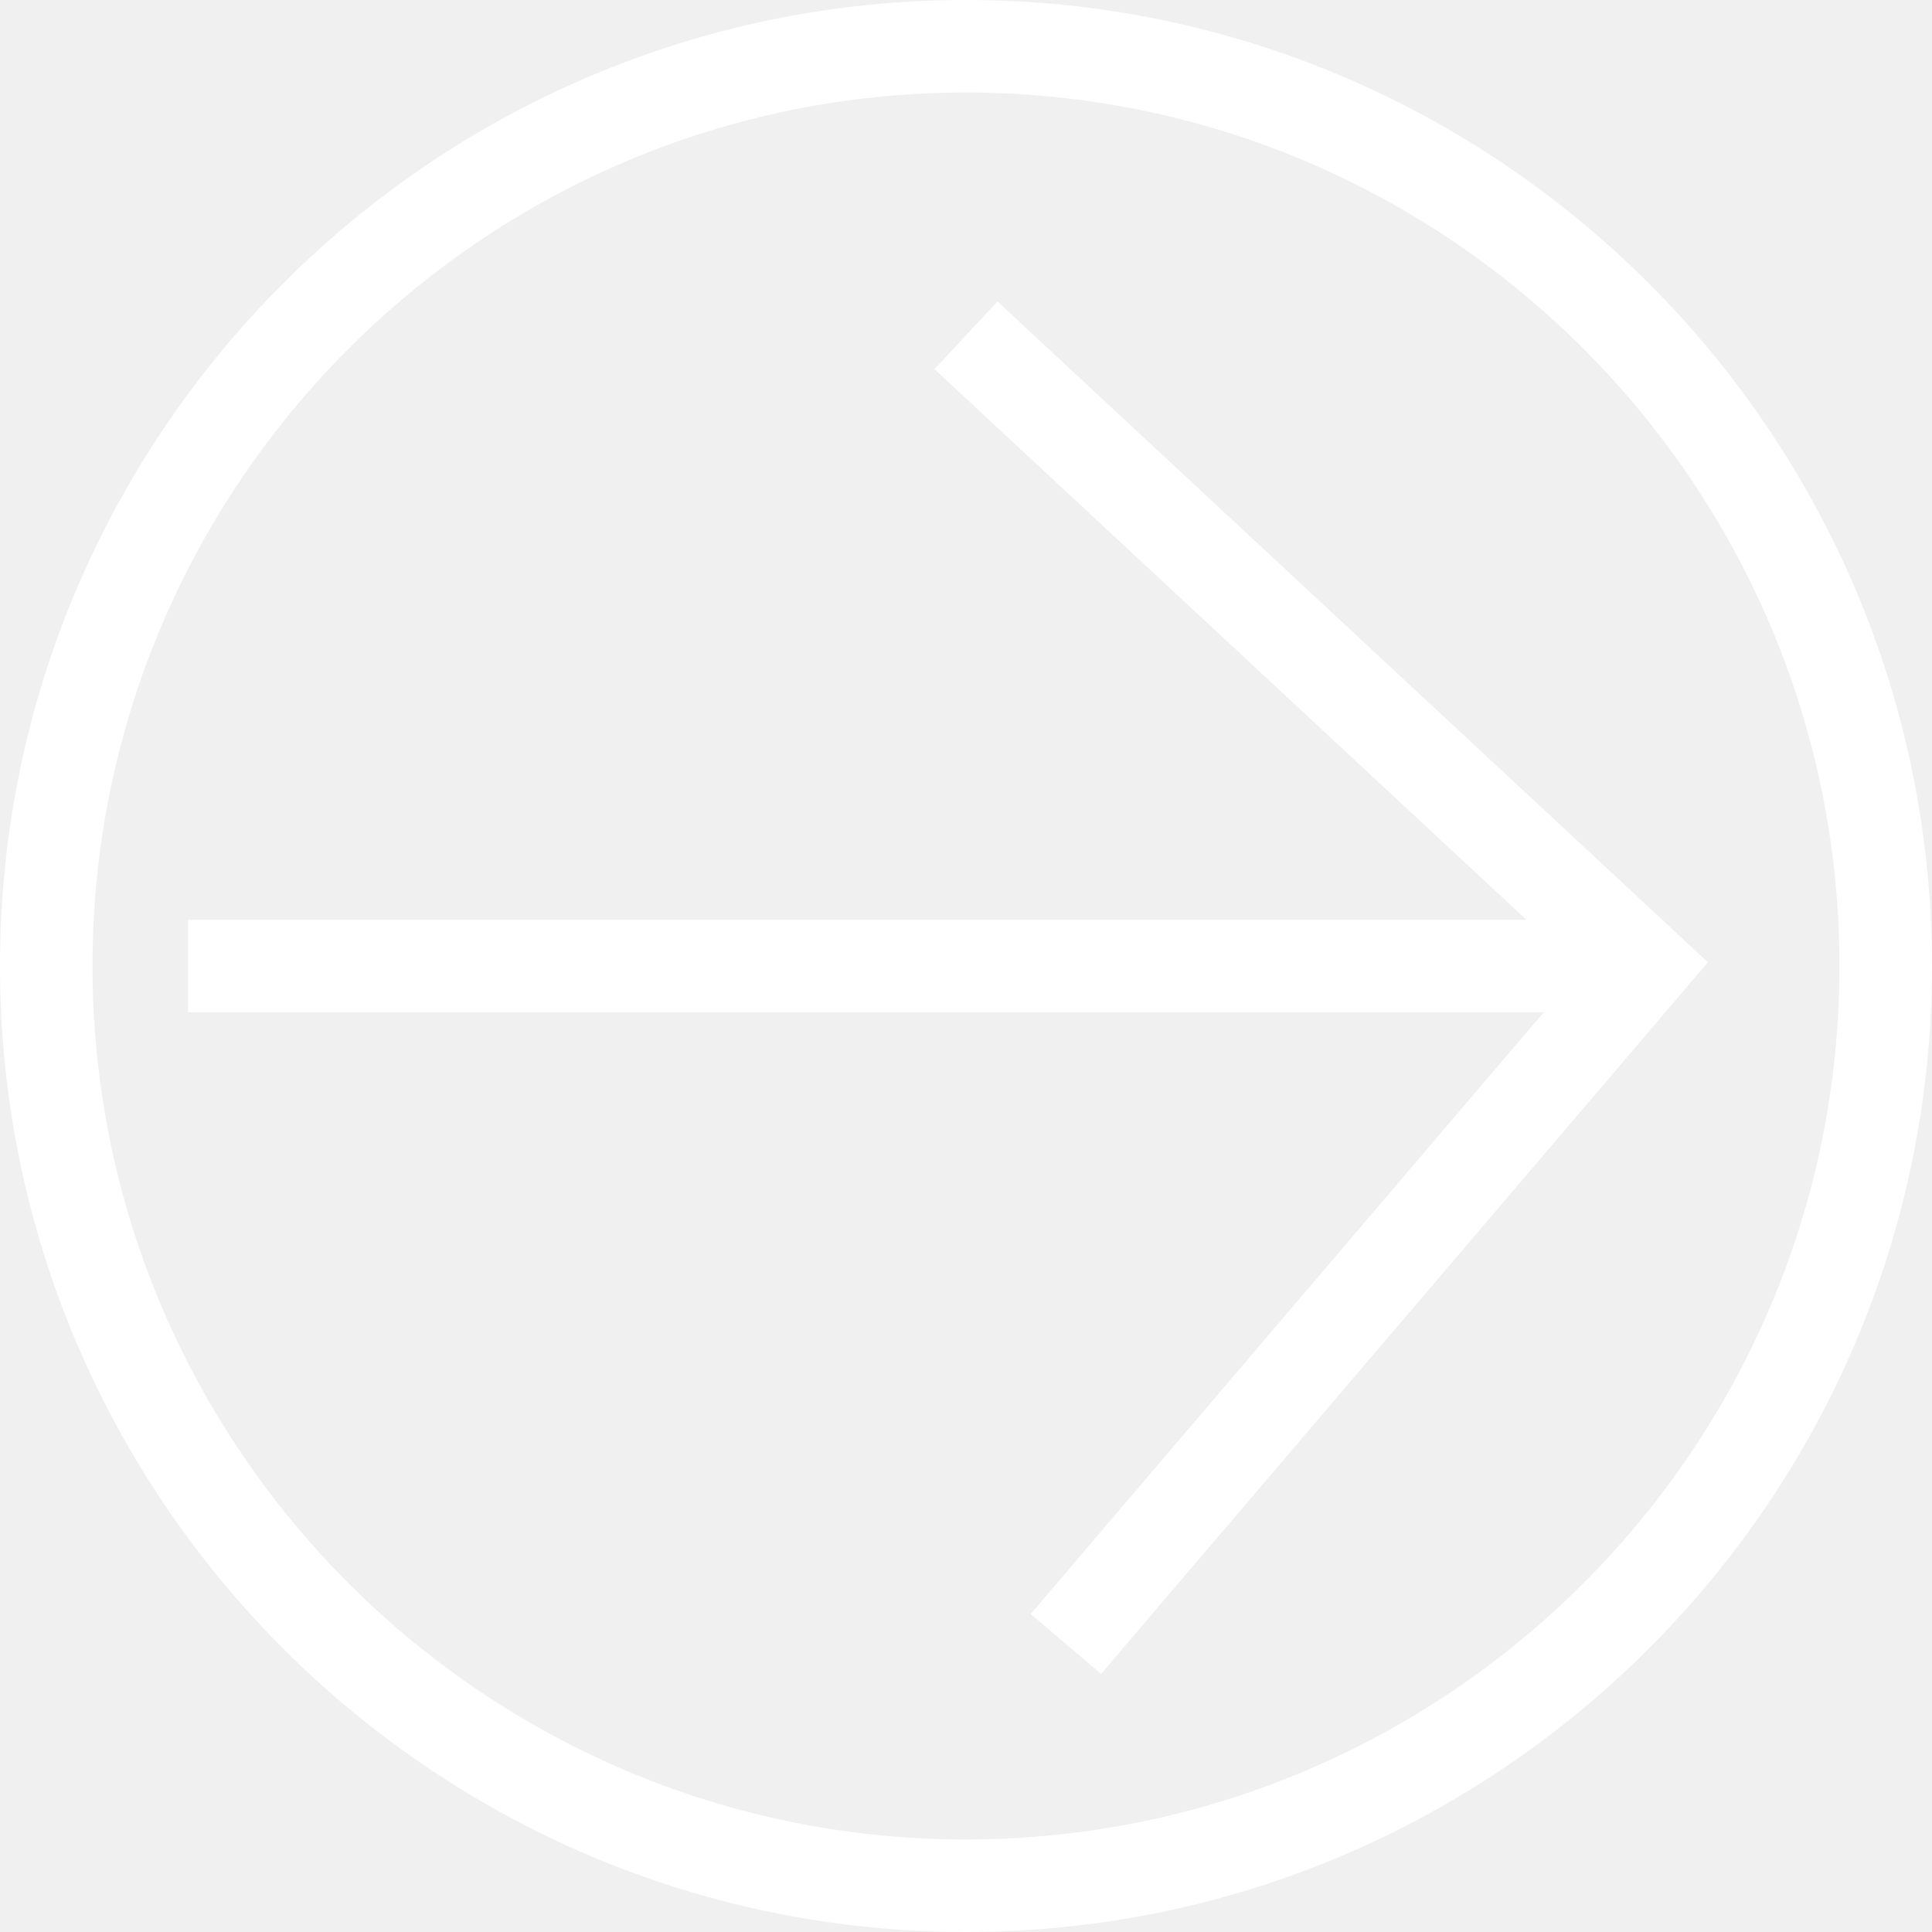
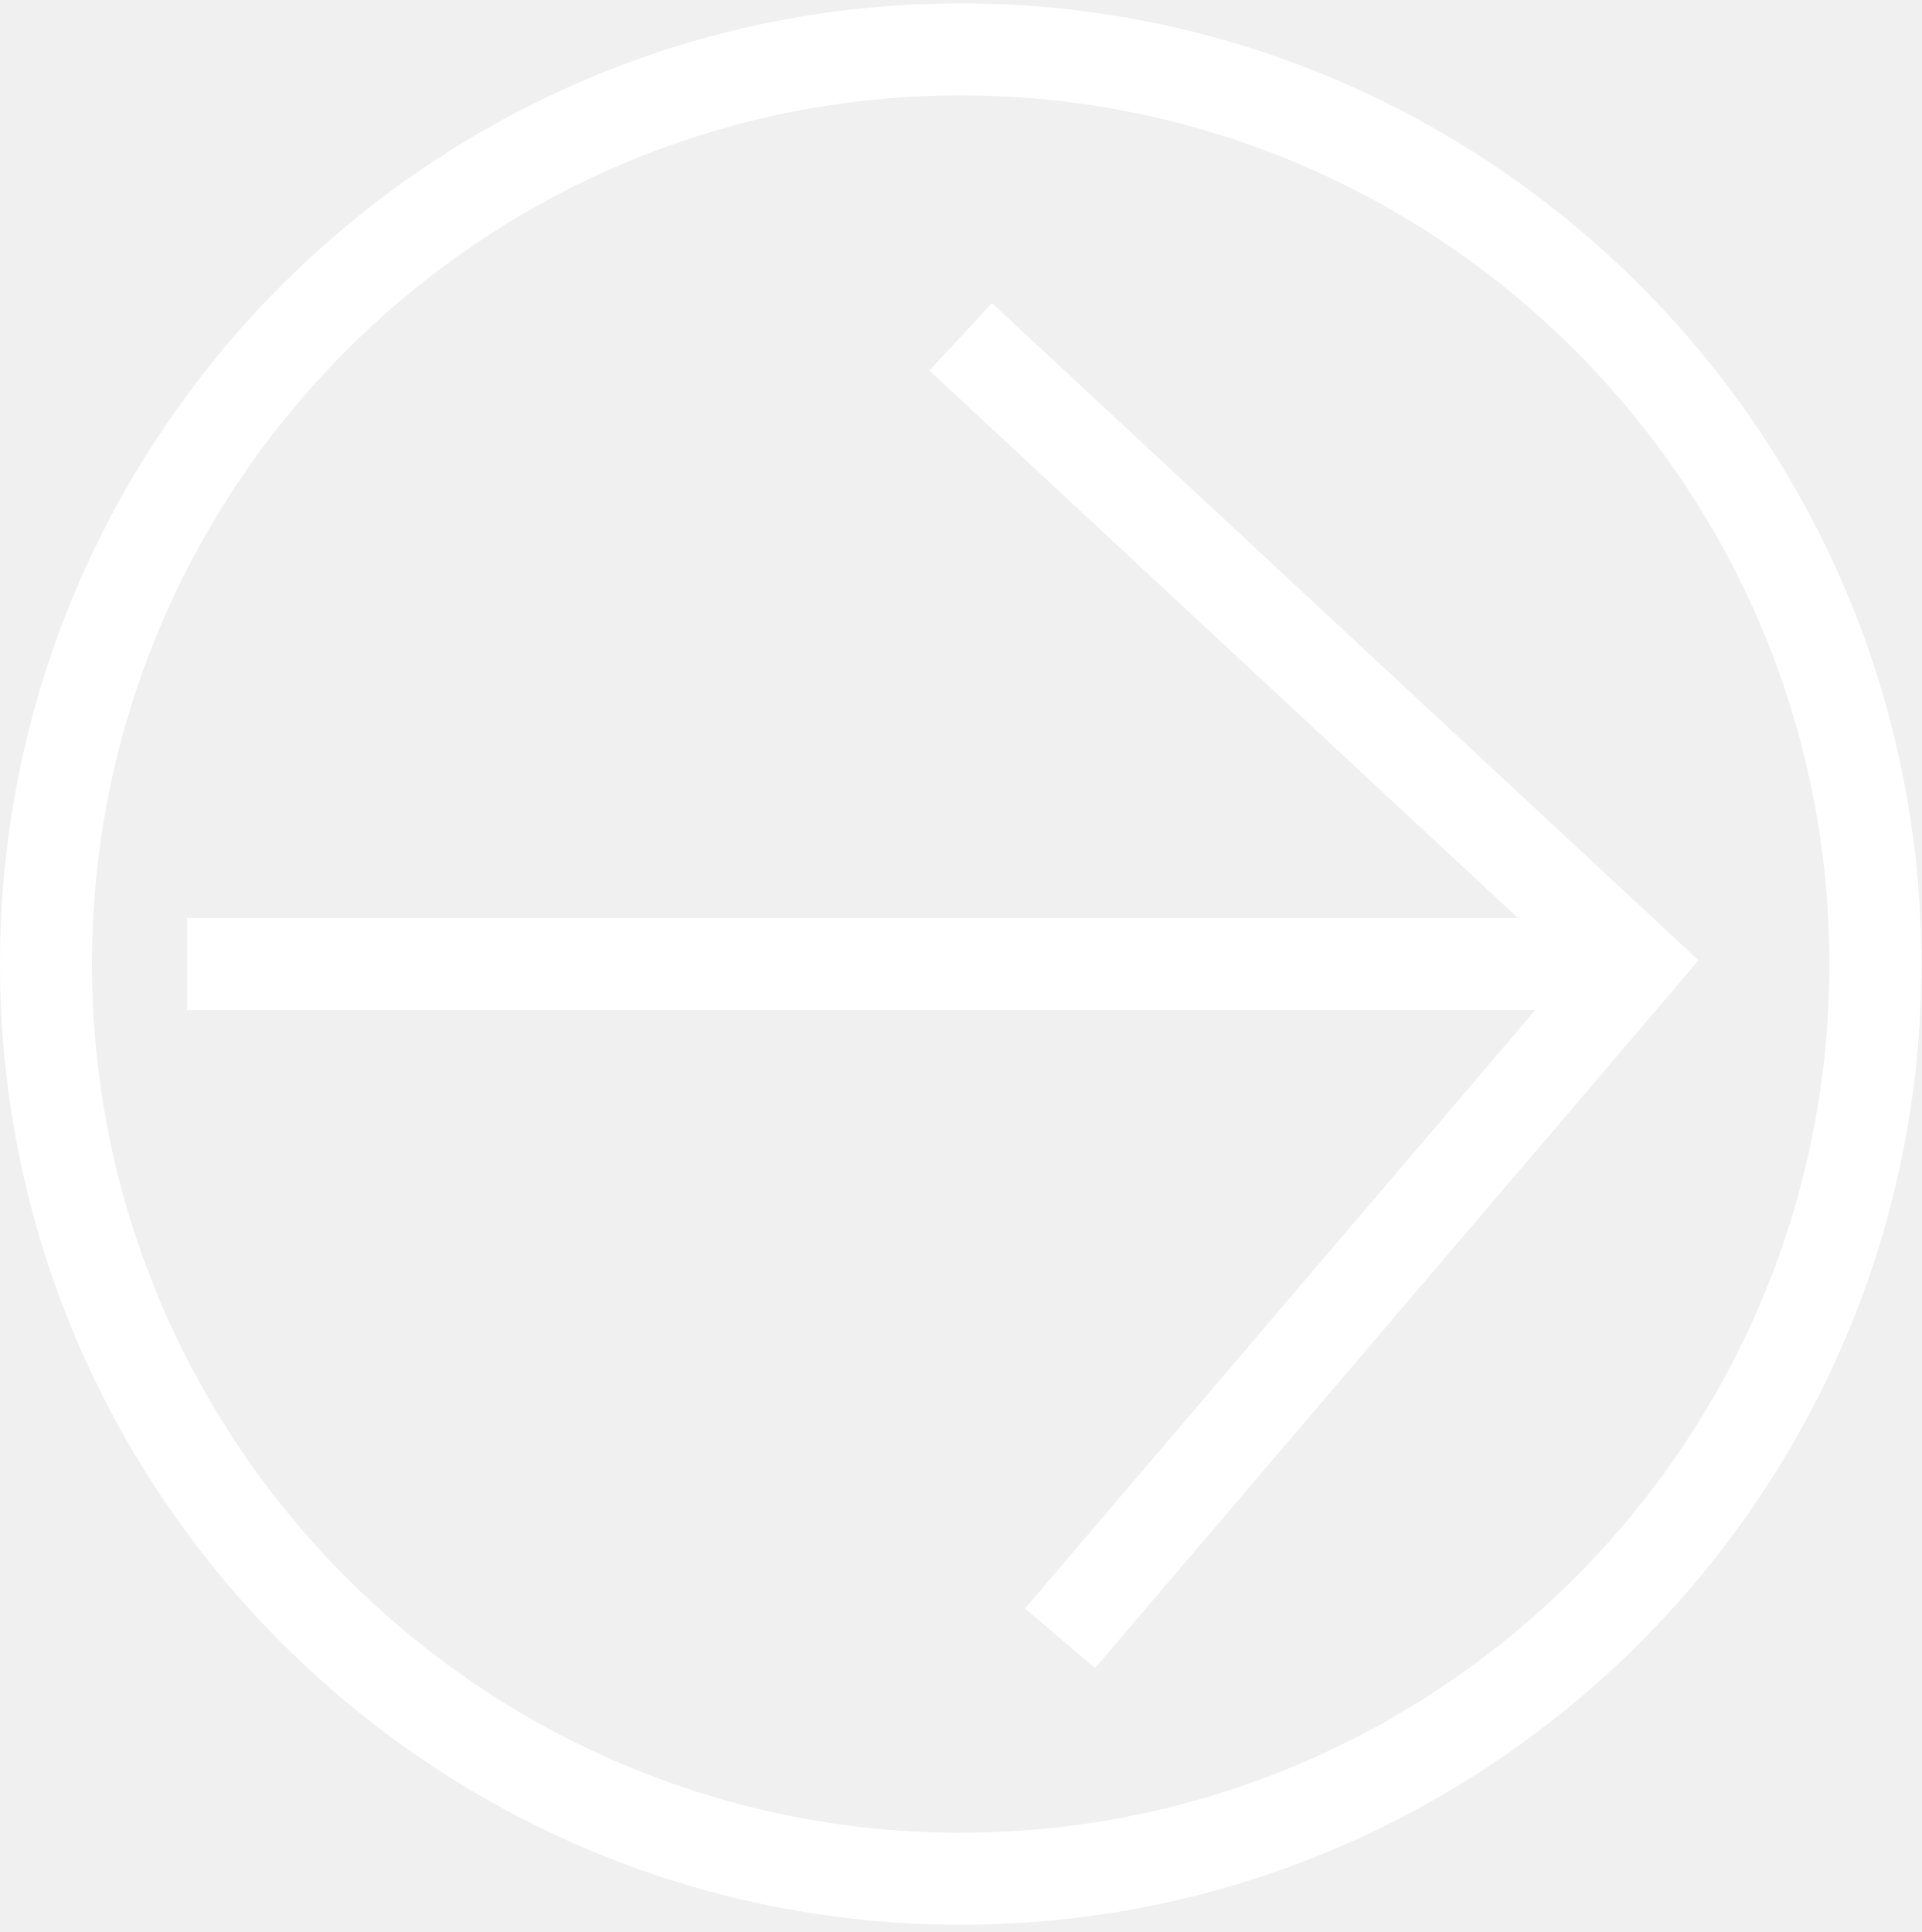
- <svg xmlns="http://www.w3.org/2000/svg" width="181" height="181" viewBox="0 0 181 181" fill="none">
+ <svg xmlns="http://www.w3.org/2000/svg" width="181" height="182" viewBox="0 0 181 182" fill="none">
  <g clip-path="url(#clip0_1_17)">
-     <path d="M90.498 0C40.6 0 0 40.6 0 90.498C0 140.396 40.6 180.996 90.498 180.996C140.396 180.996 180.996 140.396 180.996 90.498C180.996 40.6 140.4 0 90.498 0ZM90.498 172.334C45.375 172.334 8.666 135.625 8.666 90.502C8.666 45.379 45.375 8.666 90.498 8.666C135.621 8.666 172.33 45.375 172.33 90.498C172.33 135.621 135.621 172.33 90.498 172.33V172.334Z" fill="white" />
-     <path d="M93.449 28.242L87.547 34.586L142.996 86.165H17.626V94.831H144.629L96.56 151.207L103.15 156.827L160.007 90.151L93.449 28.242Z" fill="white" />
+     <path d="M90.498 0.318C40.6 0.318 0 40.918 0 90.816C0 140.714 40.6 181.314 90.498 181.314C140.396 181.314 180.996 140.714 180.996 90.816C180.996 40.918 140.4 0.318 90.498 0.318ZM90.498 172.652C45.375 172.652 8.666 135.944 8.666 90.82C8.666 45.697 45.375 8.984 90.498 8.984C135.621 8.984 172.33 45.693 172.33 90.816C172.33 135.939 135.621 172.648 90.498 172.648V172.652Z" fill="white" />
+     <path d="M93.449 28.56L87.547 34.904L142.996 86.483H17.626V95.149H144.629L96.56 151.525L103.15 157.145L160.007 90.469L93.449 28.56Z" fill="white" />
  </g>
  <defs>
    <clipPath id="clip0_1_17">
-       <rect width="181" height="181" fill="white" />
+       <rect width="181" height="181" fill="white" transform="translate(0 0.318176)" />
    </clipPath>
  </defs>
</svg>
